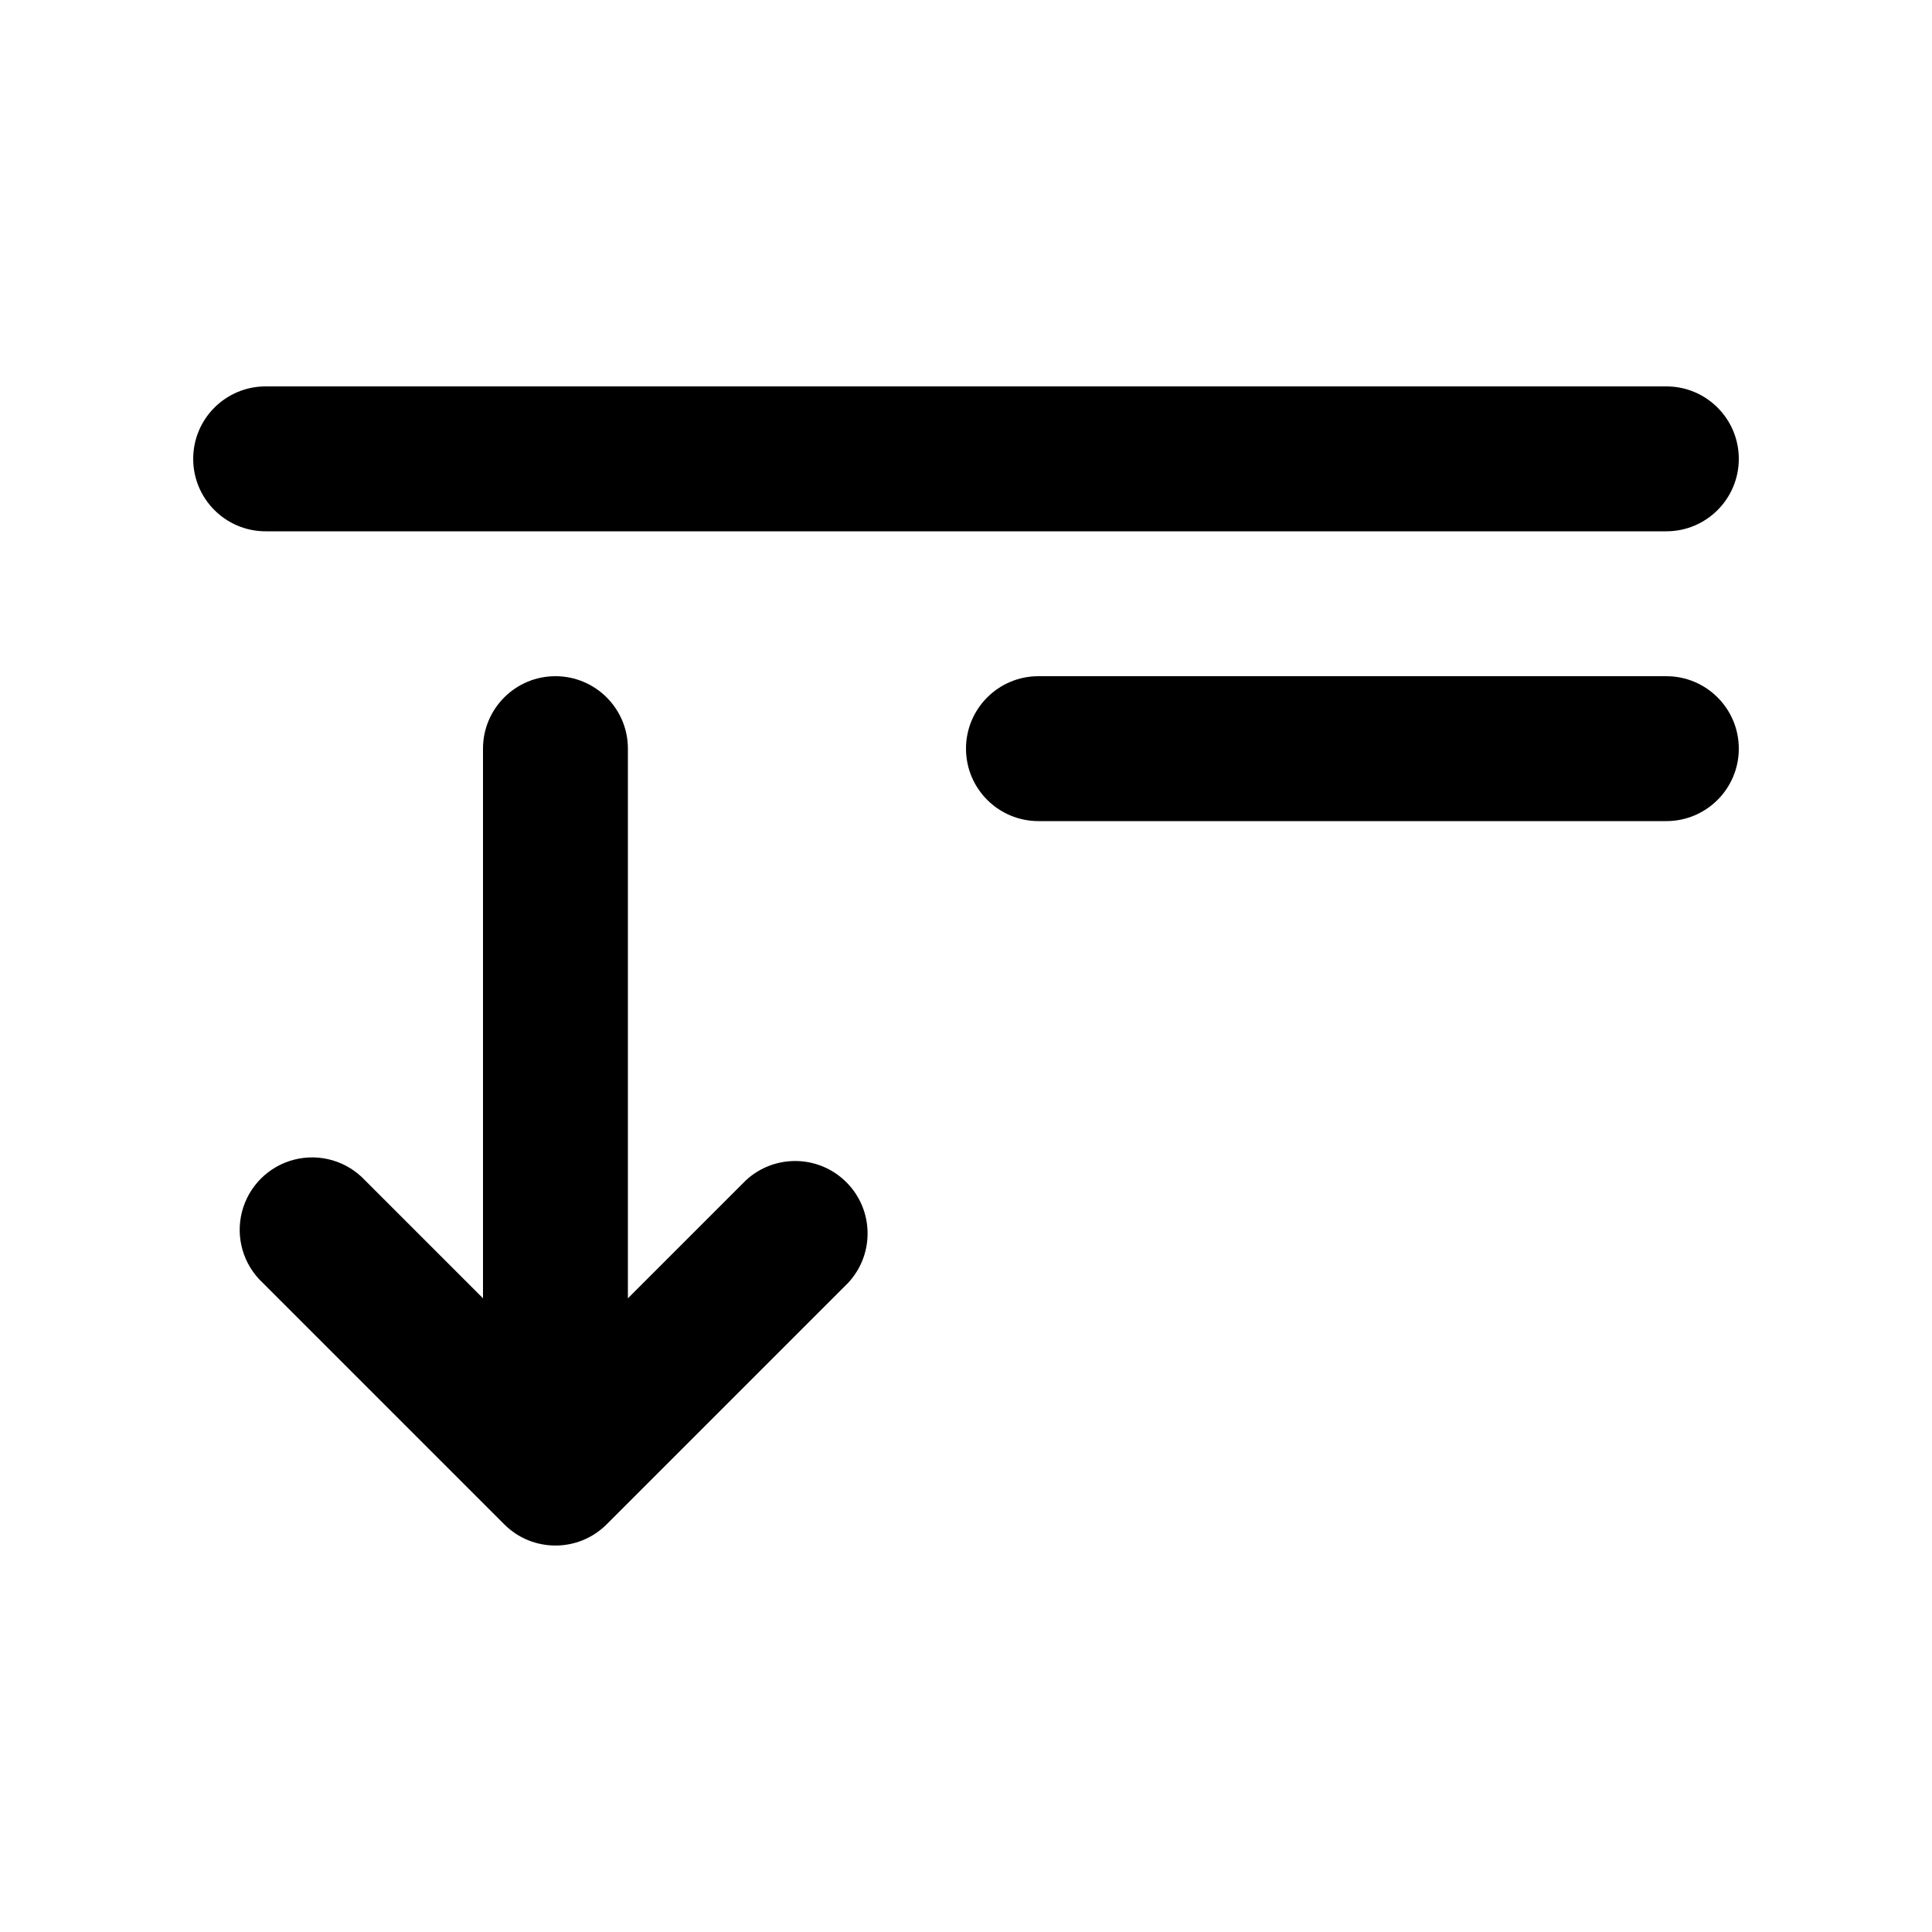
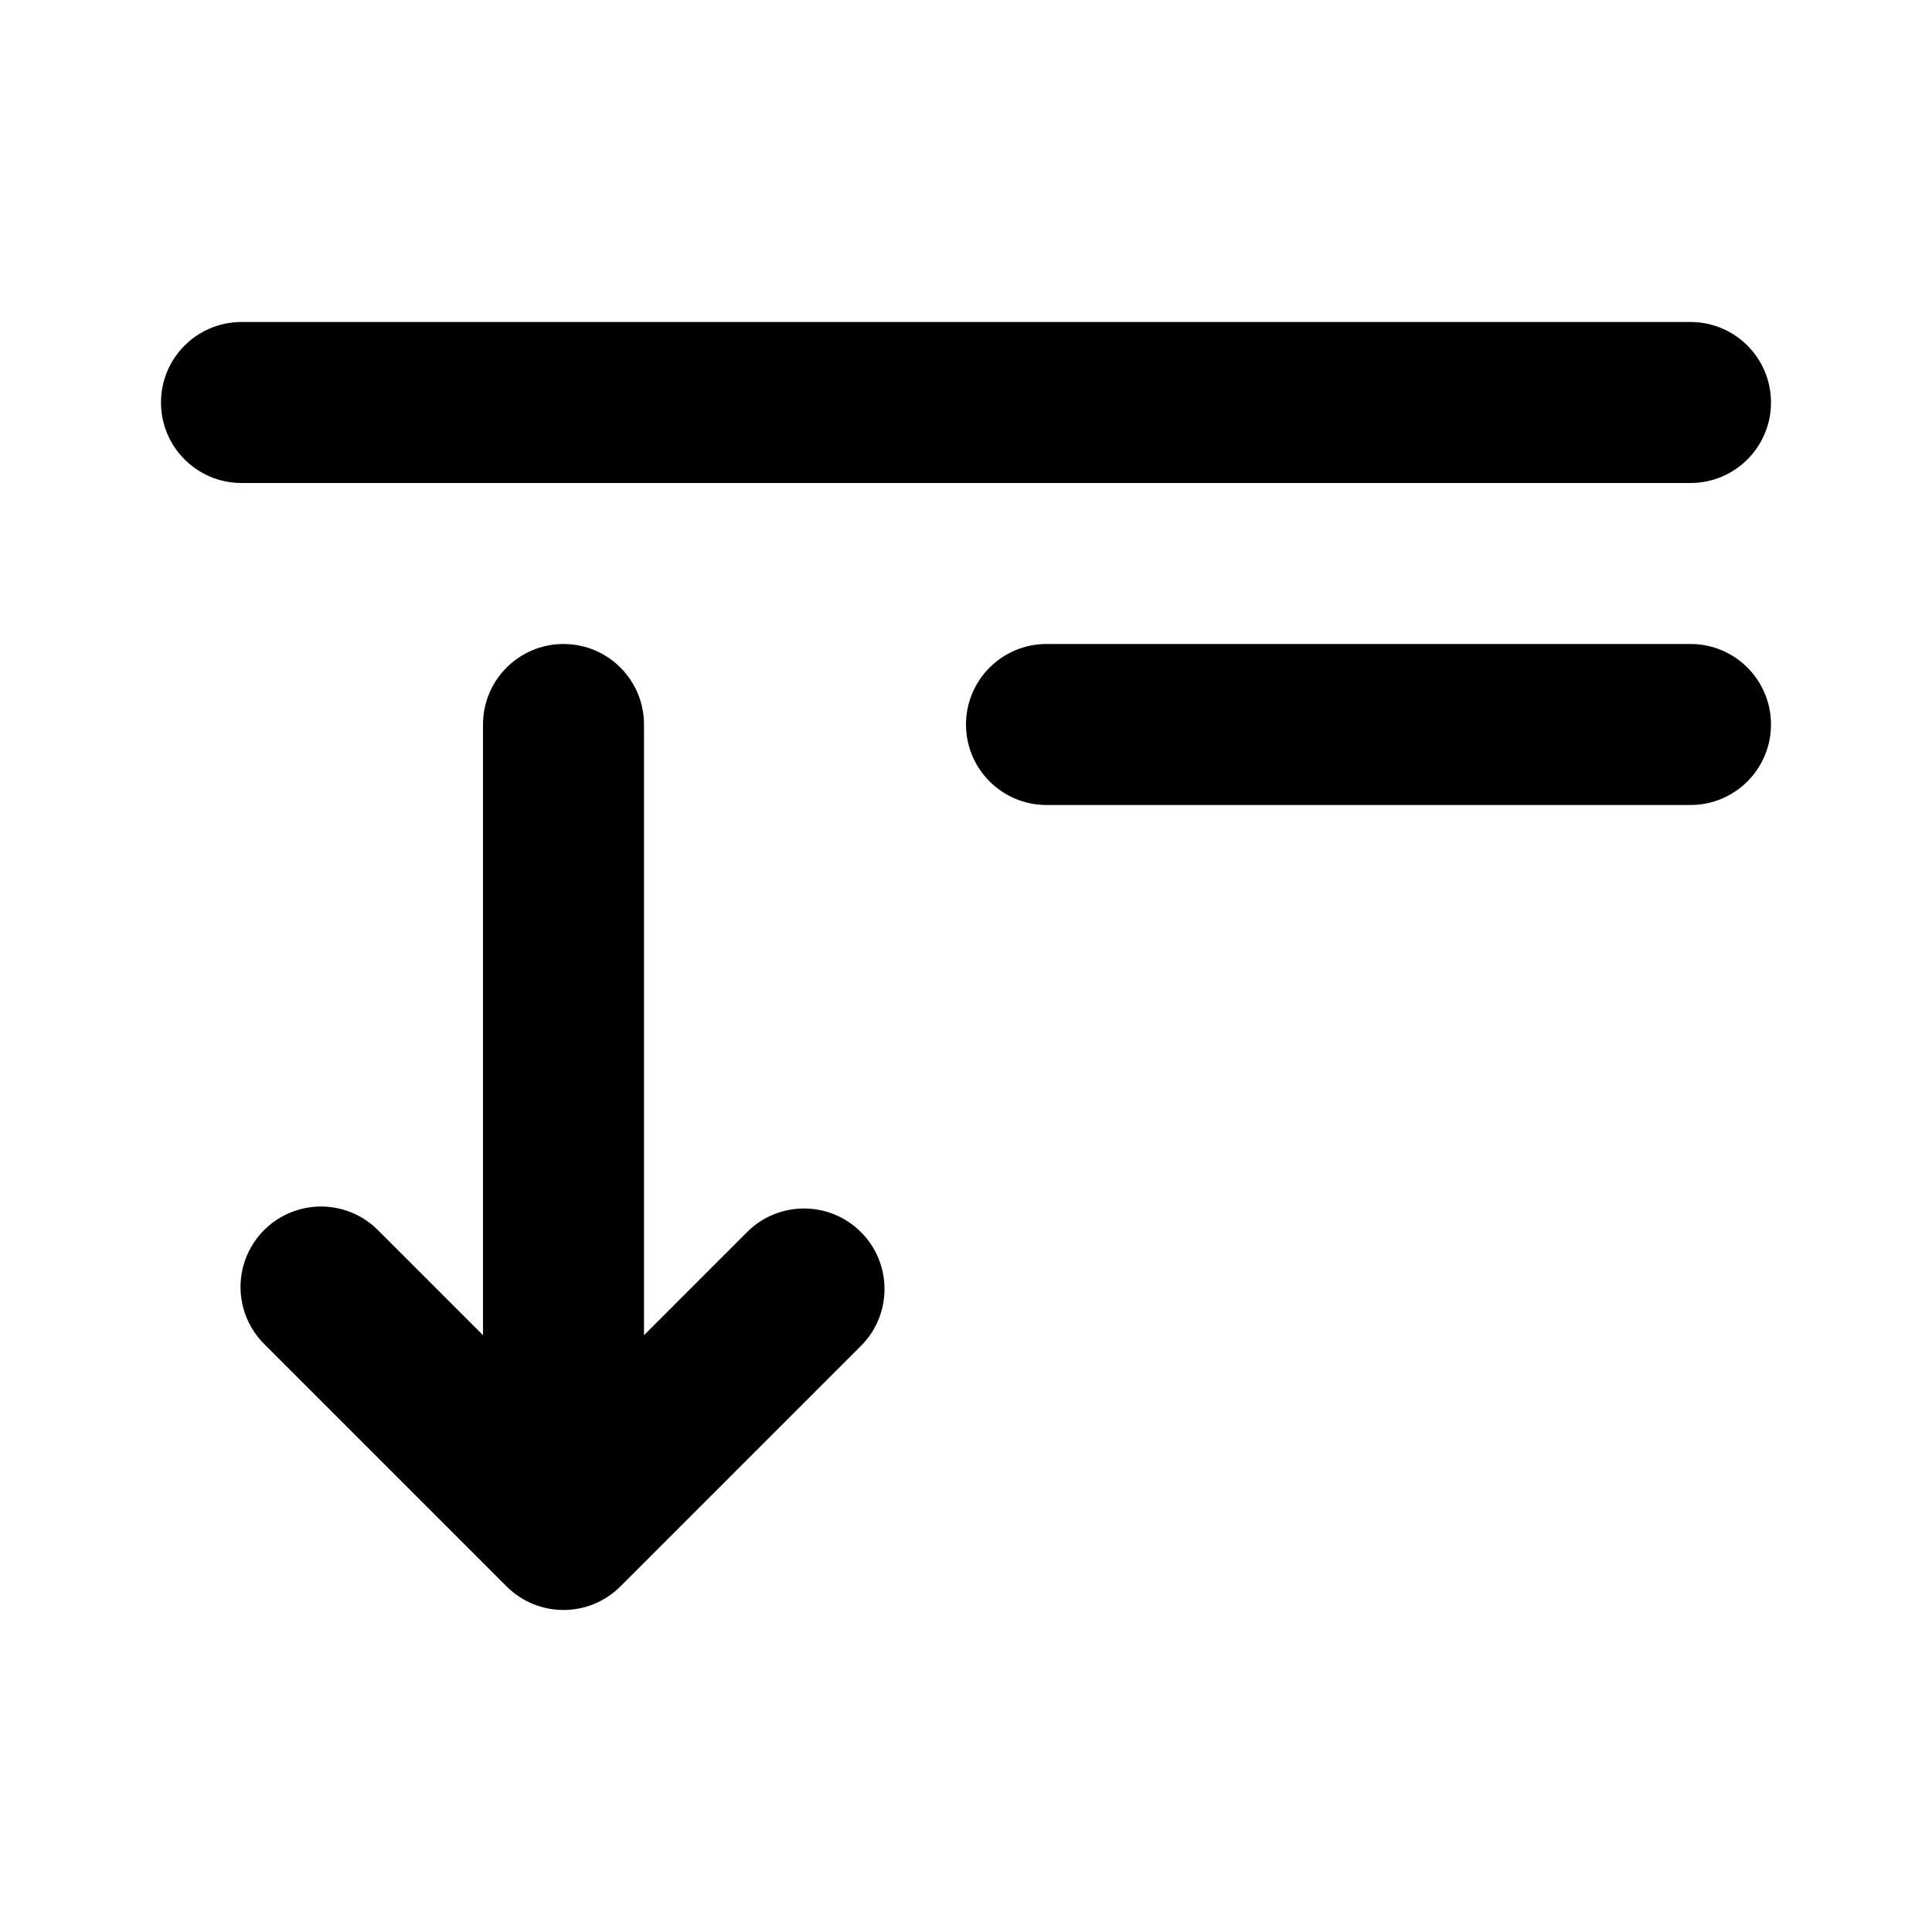
- <svg xmlns="http://www.w3.org/2000/svg" width="20" height="20" viewBox="0 0 20 20">
-   <path fill="currentColor" d="M2 4.75A.75.75 0 0 1 2.75 4h14.5a.75.75 0 0 1 0 1.5H2.75A.75.75 0 0 1 2 4.75m8 3a.75.75 0 0 1 .75-.75h6.5a.75.75 0 0 1 0 1.5h-6.5a.75.75 0 0 1-.75-.75m-1.22 5.53l-2.5 2.5a.75.75 0 0 1-1.06 0l-2.5-2.5a.75.75 0 1 1 1.06-1.06L5 13.44V7.75a.75.75 0 0 1 1.5 0v5.69l1.22-1.22a.75.75 0 0 1 1.06 1.06" />
+ <svg xmlns="http://www.w3.org/2000/svg" width="1em" height="1em" viewBox="0 0 24 24">
+   <path fill="currentColor" d="M2 5a1 1 0 0 1 1-1h18a1 1 0 1 1 0 2H3a1 1 0 0 1-1-1m10 4a1 1 0 0 1 1-1h8a1 1 0 1 1 0 2h-8a1 1 0 0 1-1-1M7.707 19.707a1 1 0 0 1-1.414 0l-3-3a1 1 0 1 1 1.414-1.414L6 16.586V9a1 1 0 1 1 2 0v7.586l1.293-1.293a1 1 0 0 1 1.414 1.414z" />
</svg>
